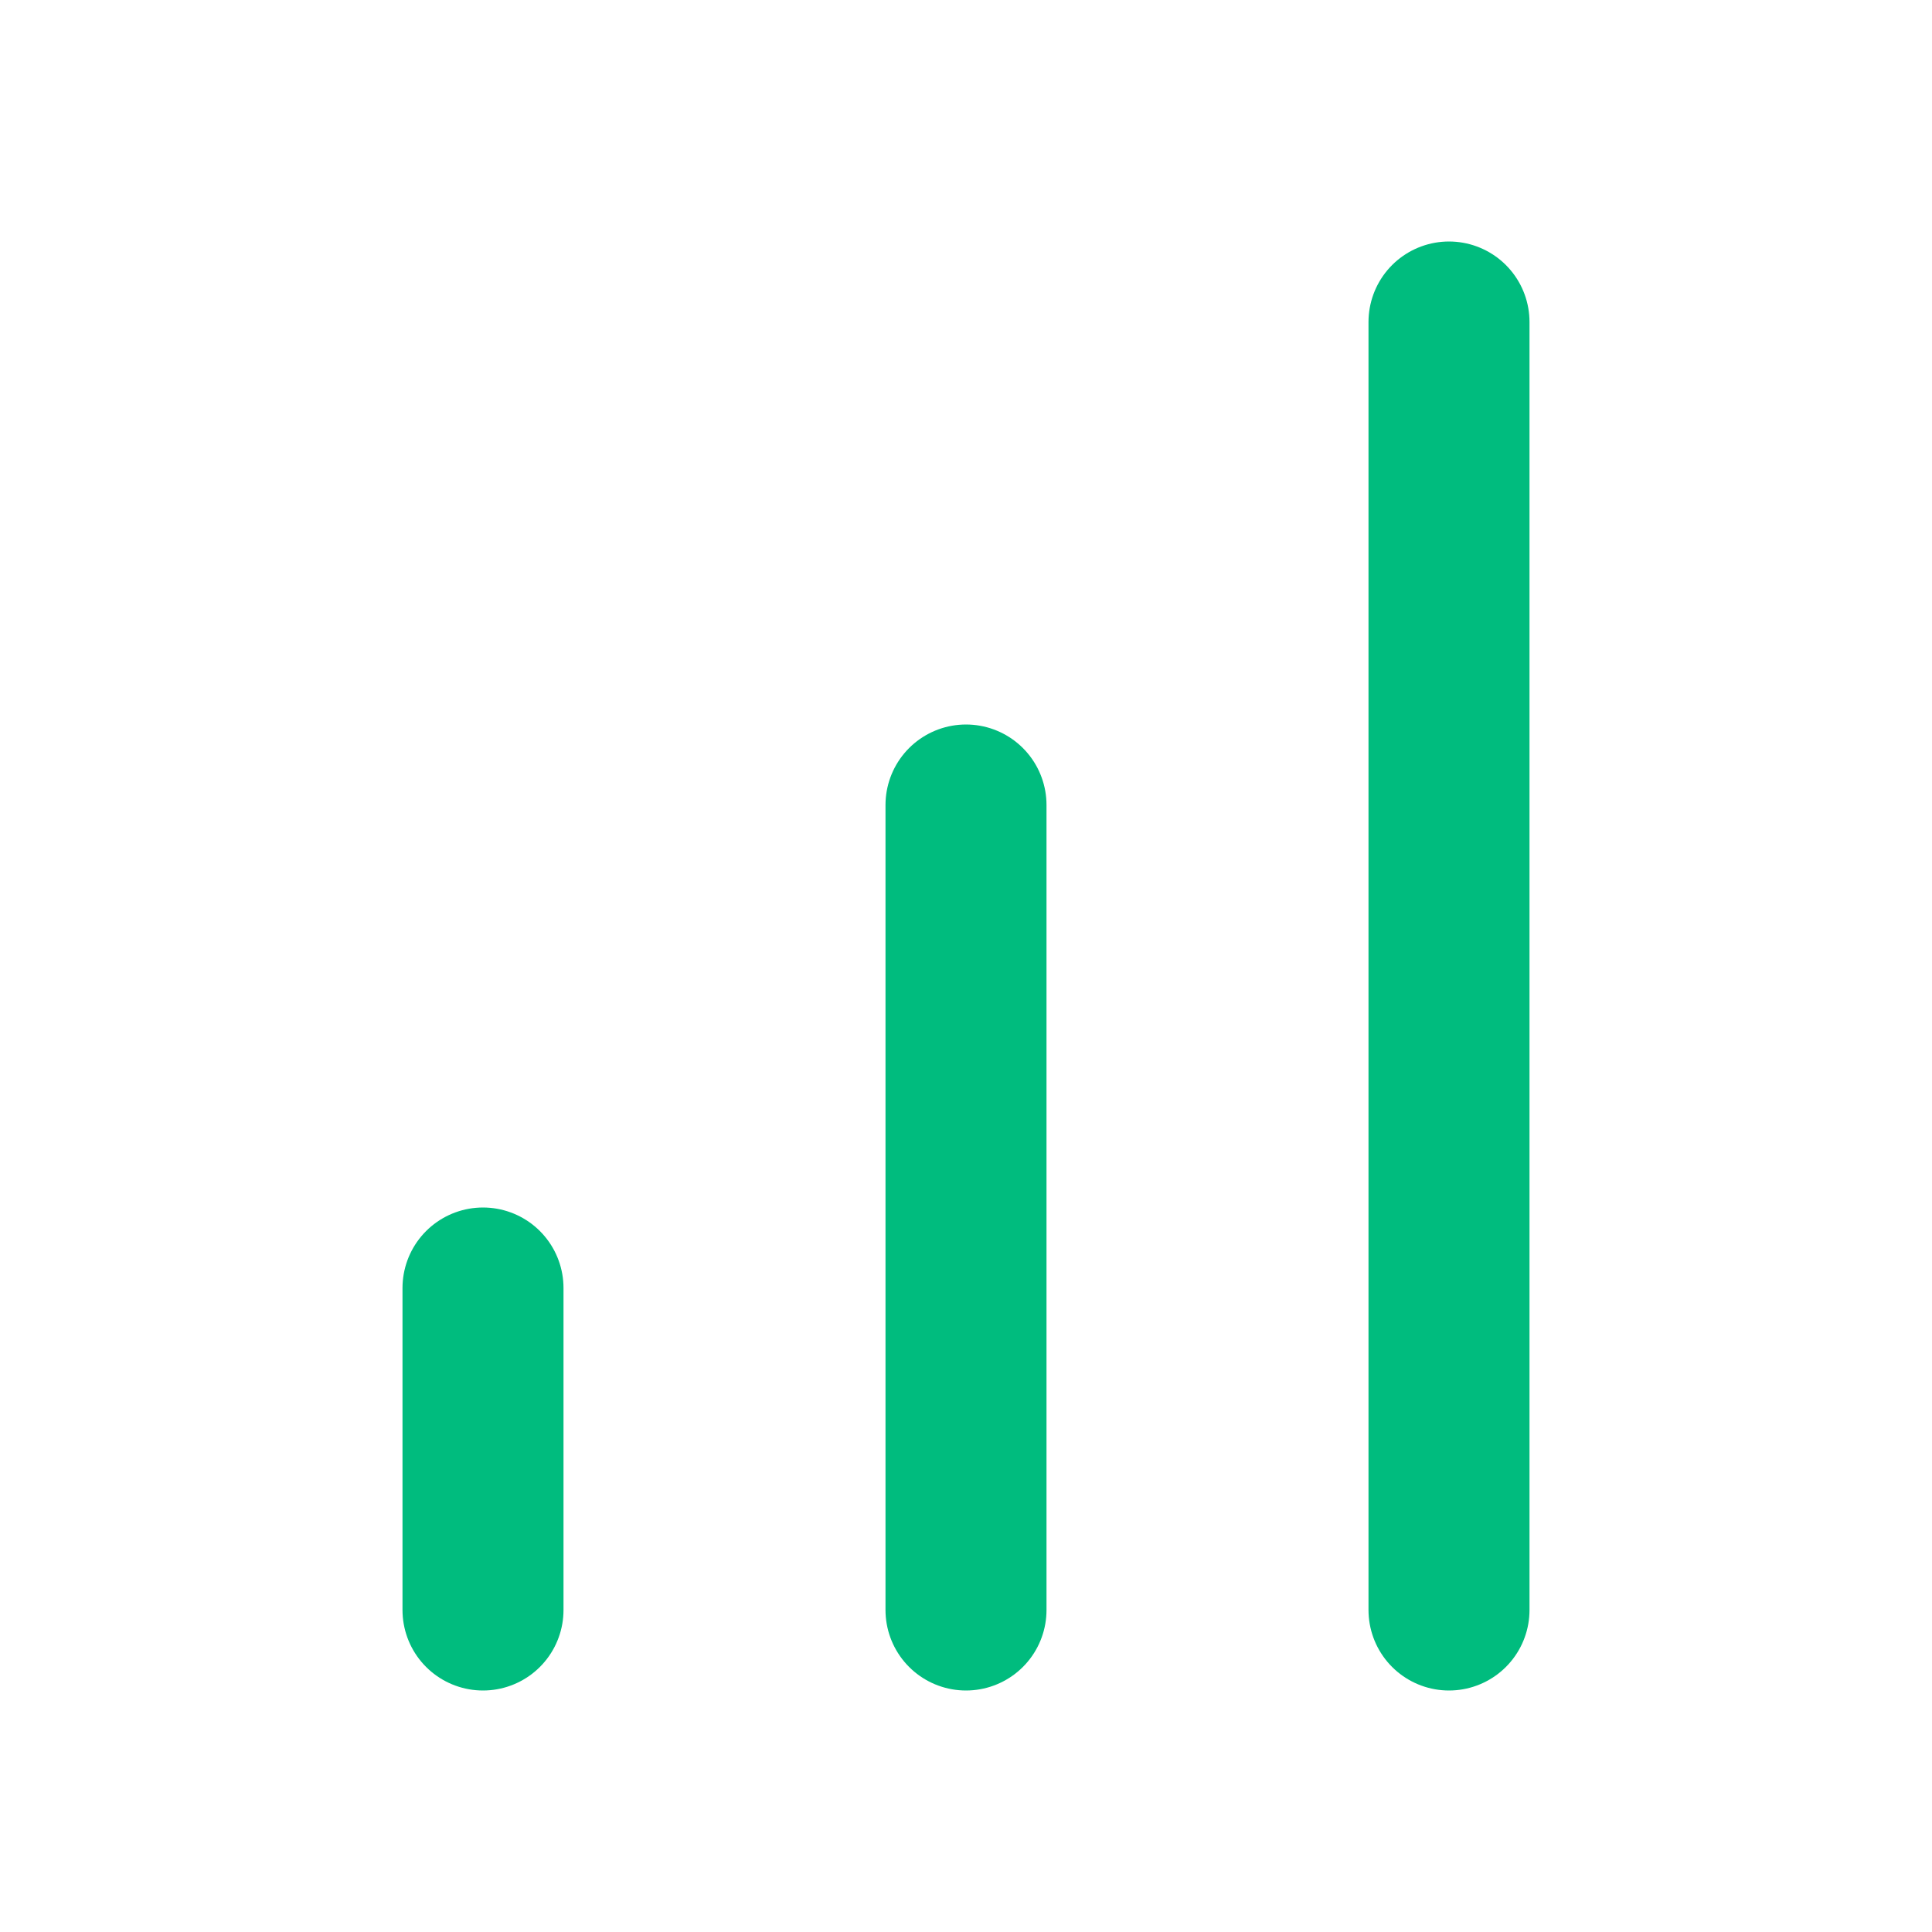
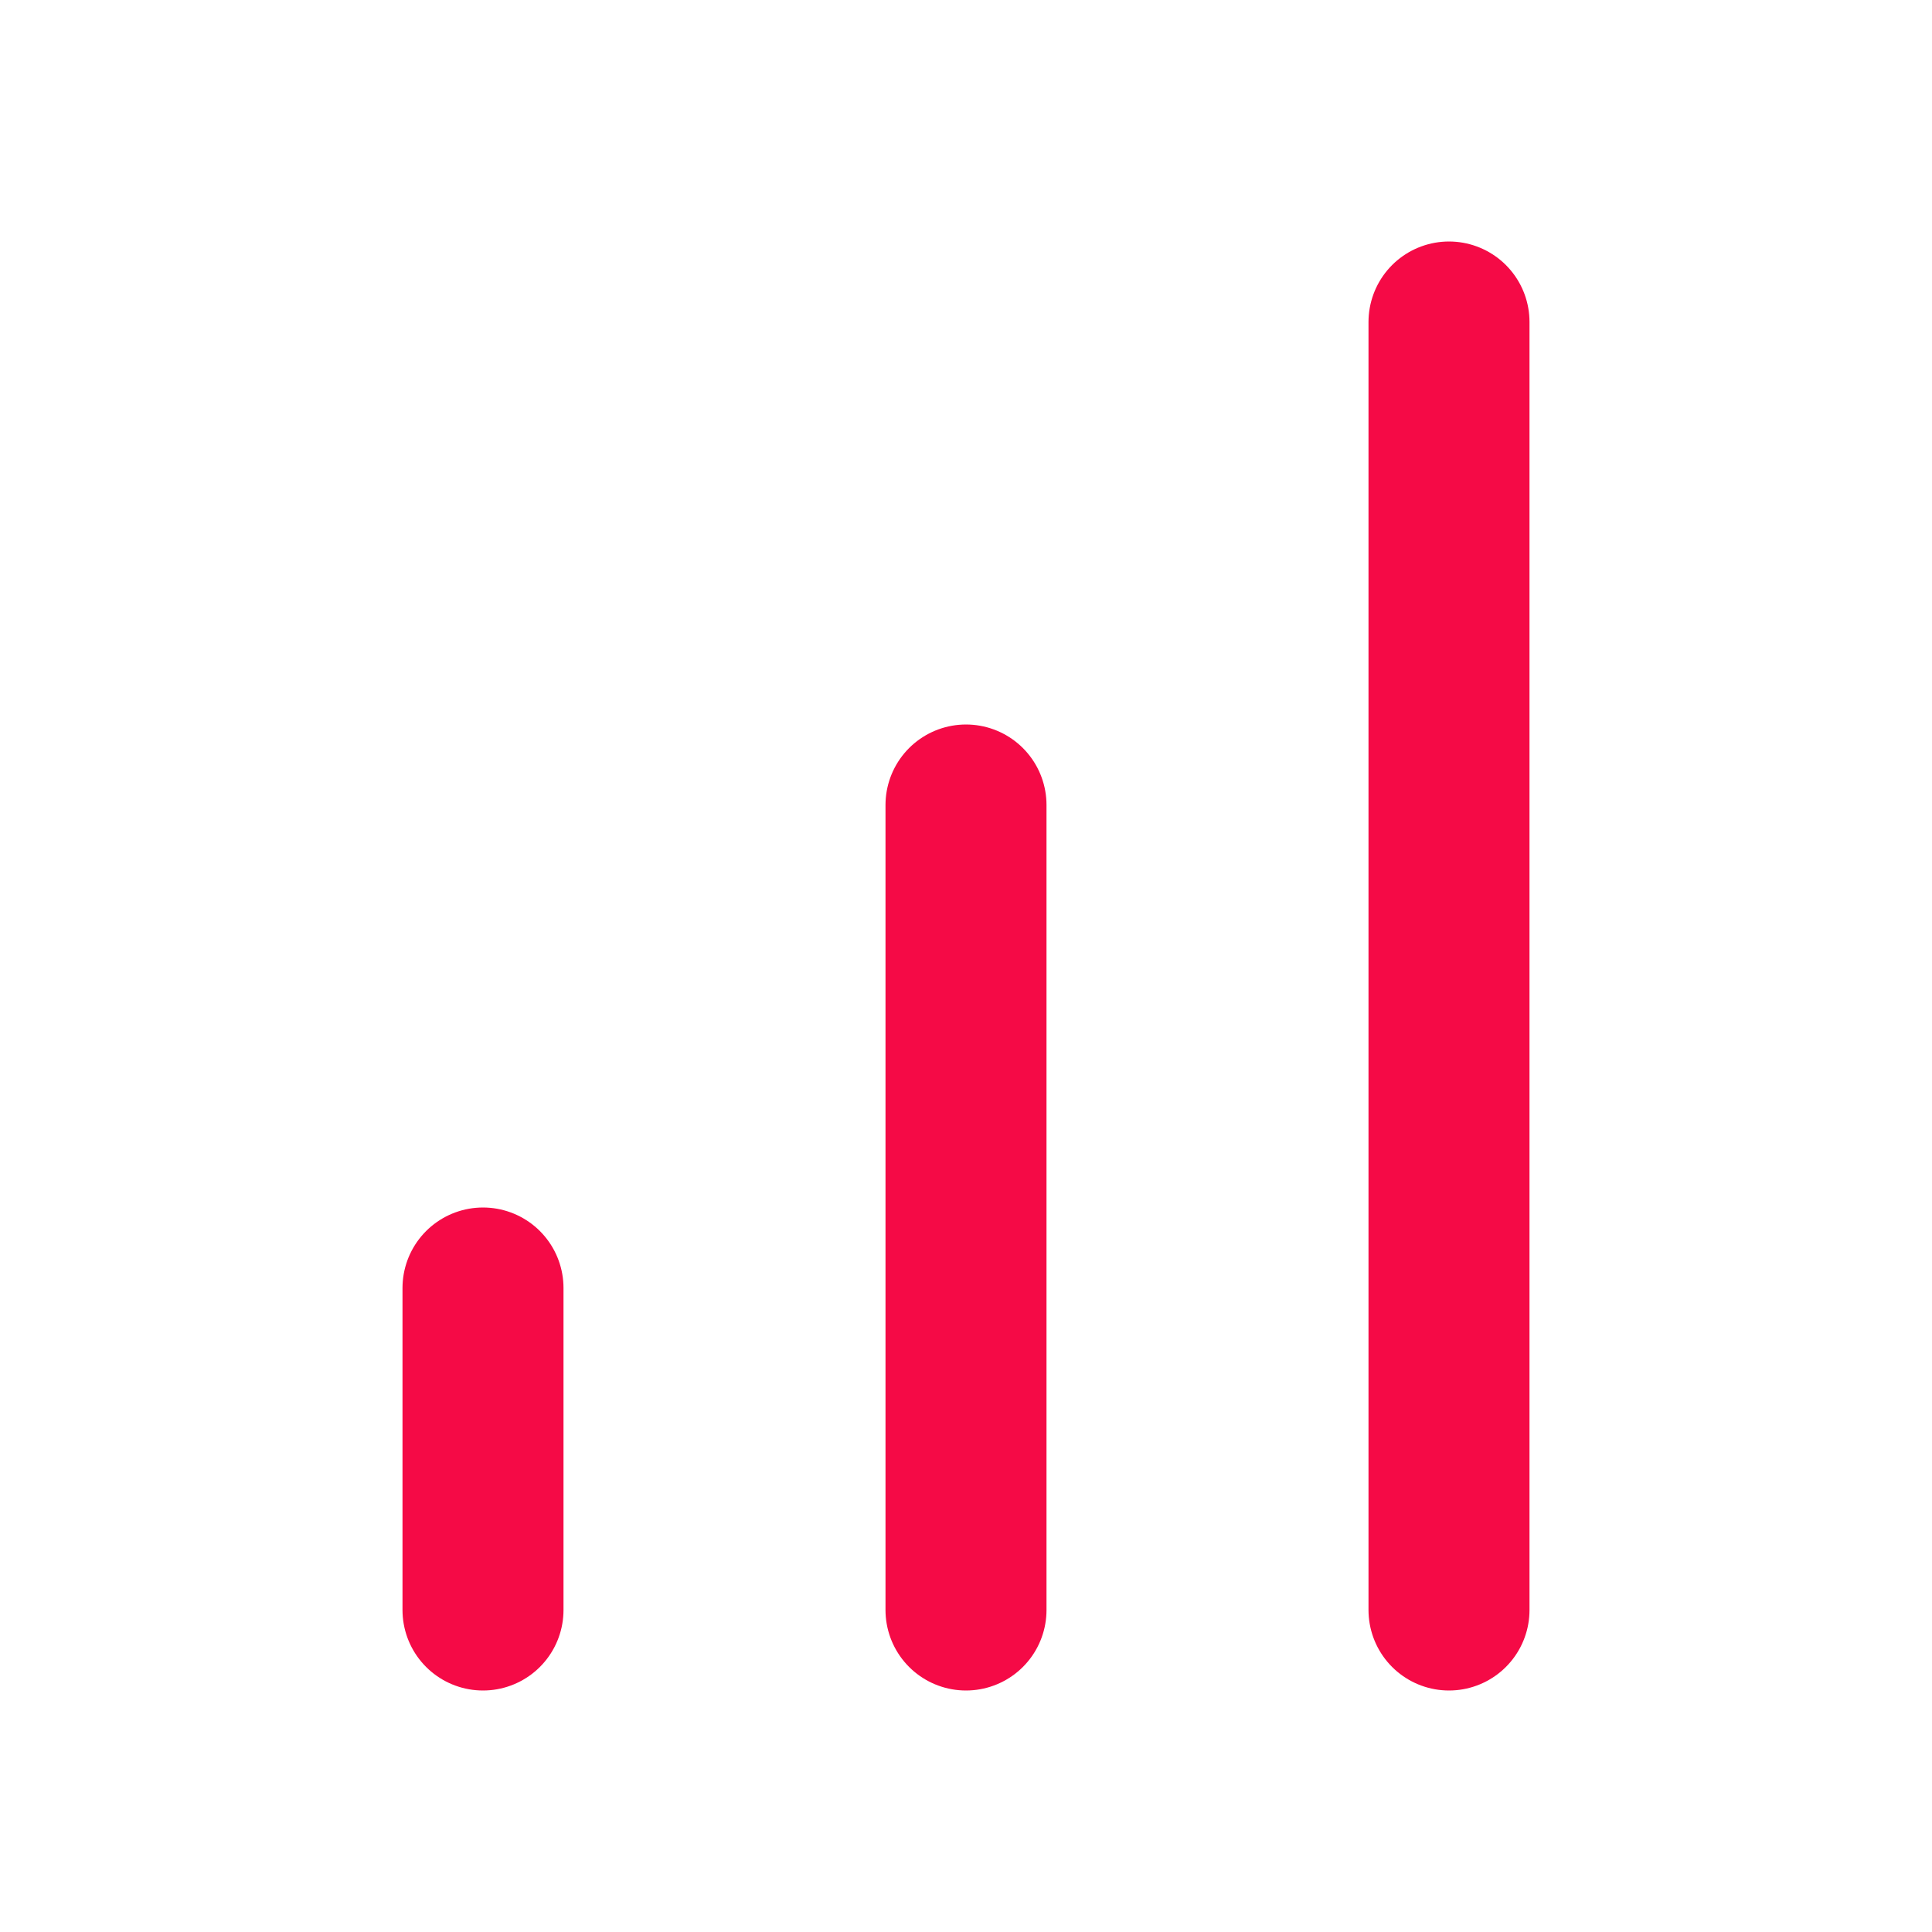
<svg xmlns="http://www.w3.org/2000/svg" width="24" height="24" viewBox="0 0 24 24" fill="none">
-   <path d="M18 20V4M6 20V16M12 20V10" stroke="#00BC7E" stroke-width="2" stroke-linecap="round" stroke-linejoin="round" />
+   <path d="M18 20V4M6 20V16M12 20V10" stroke="#f50a46" stroke-width="2" stroke-linecap="round" stroke-linejoin="round" />
</svg>
